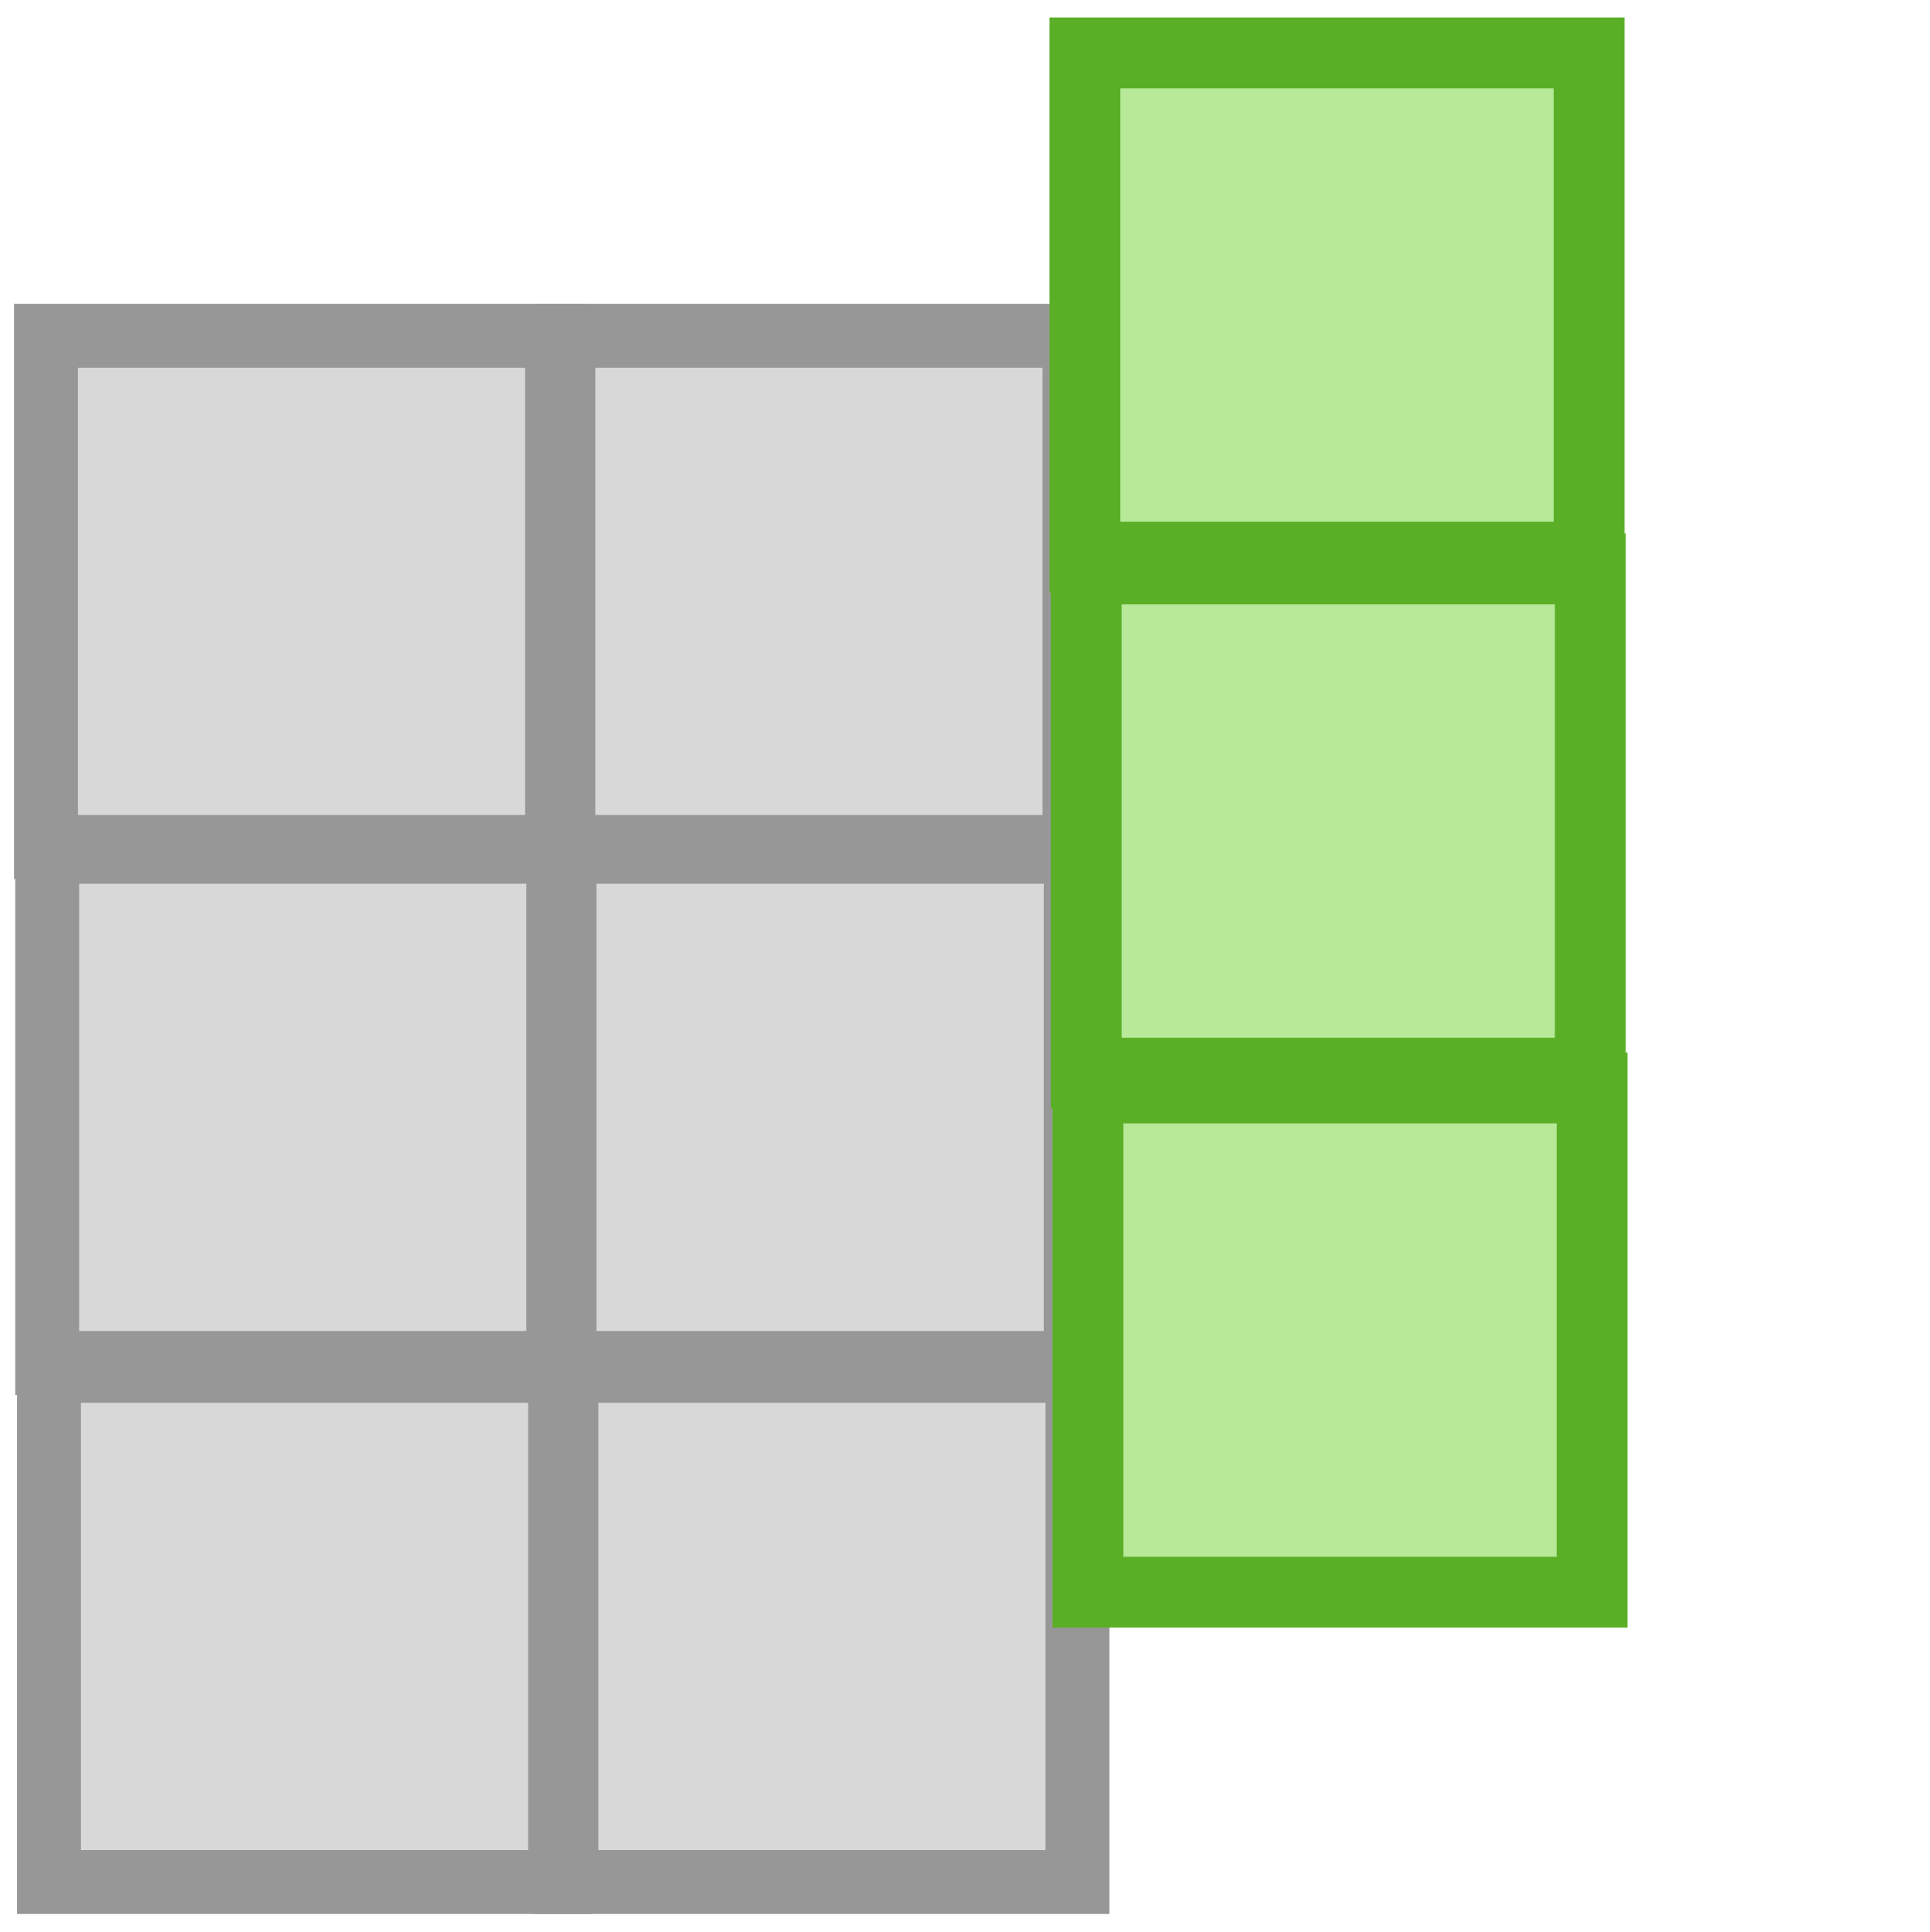
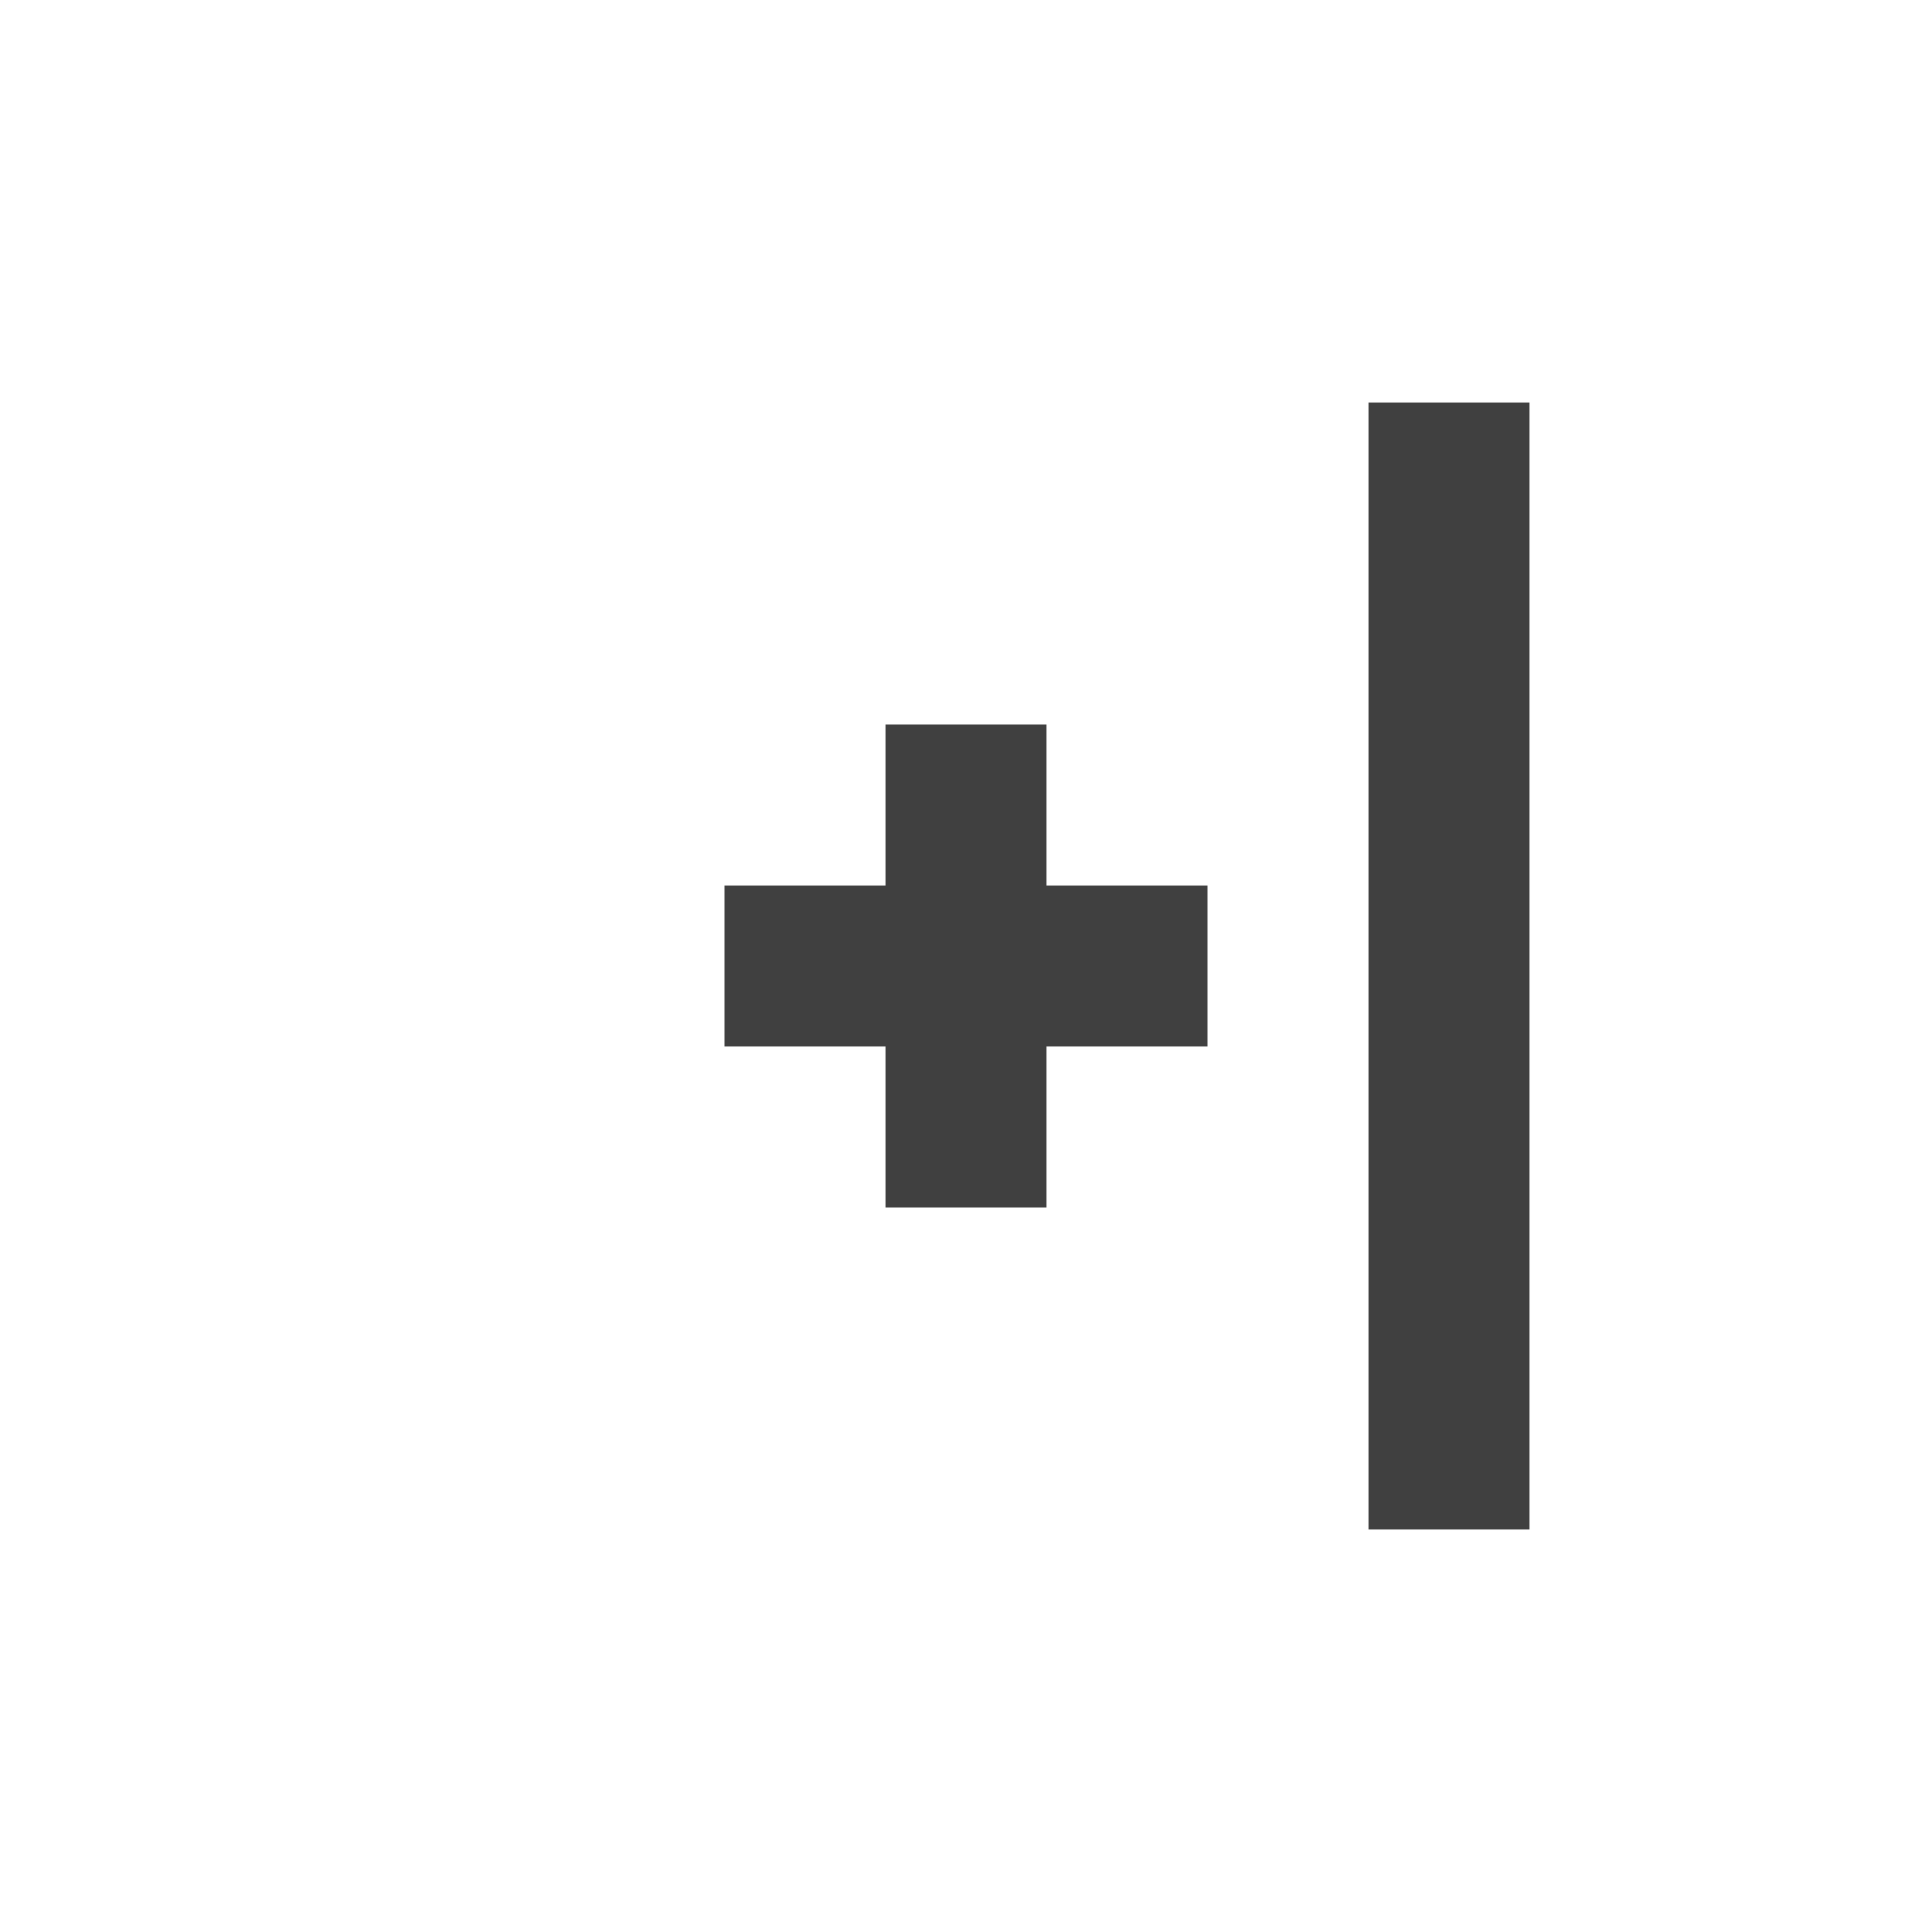
- <svg xmlns="http://www.w3.org/2000/svg" width="26.844" height="26.875" viewBox="0 0 26.844 26.875" version="1.1" id="svg2">
-   <defs id="defs8" />
-   <g id="g3809" transform="matrix(0,-1,1,0,-3.211334,30.18697)">
-     <g id="g2994" transform="matrix(1,0,0,1.000016,3.50318,3.507947)">
-       <rect style="color:#000000;fill:#d8d8d8;fill-opacity:1;fill-rule:evenodd;stroke:#979797;stroke-width:0.889;stroke-linecap:butt;stroke-linejoin:miter;stroke-miterlimit:4;stroke-opacity:1;stroke-dasharray:none;stroke-dashoffset:0;marker:none;visibility:visible;display:inline;overflow:visible;enable-background:accumulate" height="7.111" width="7.111" y="0.385" x="0.504" id="Rectangle-73" />
-       <rect style="color:#000000;fill:#d8d8d8;fill-opacity:1;fill-rule:evenodd;stroke:#979797;stroke-width:0.889;stroke-linecap:butt;stroke-linejoin:miter;stroke-miterlimit:4;stroke-opacity:1;stroke-dasharray:none;stroke-dashoffset:0;marker:none;visibility:visible;display:inline;overflow:visible;enable-background:accumulate" height="7.111" width="7.111" y="0.36" x="7.724" id="Rectangle-73-4" />
-       <rect style="color:#000000;fill:#d8d8d8;fill-opacity:1;fill-rule:evenodd;stroke:#979797;stroke-width:0.889;stroke-linecap:butt;stroke-linejoin:miter;stroke-miterlimit:4;stroke-opacity:1;stroke-dasharray:none;stroke-dashoffset:0;marker:none;visibility:visible;display:inline;overflow:visible;enable-background:accumulate" height="7.111" width="7.111" y="0.343" x="14.902" id="Rectangle-73-4-0" />
-       <rect style="color:#000000;fill:#d8d8d8;fill-opacity:1;fill-rule:evenodd;stroke:#979797;stroke-width:0.889;stroke-linecap:butt;stroke-linejoin:miter;stroke-miterlimit:4;stroke-opacity:1;stroke-dasharray:none;stroke-dashoffset:0;marker:none;visibility:visible;display:inline;overflow:visible;enable-background:accumulate" height="7.111" width="7.111" y="7.584" x="0.504" id="Rectangle-73-9" />
-       <rect style="color:#000000;fill:#d8d8d8;fill-opacity:1;fill-rule:evenodd;stroke:#979797;stroke-width:0.889;stroke-linecap:butt;stroke-linejoin:miter;stroke-miterlimit:4;stroke-opacity:1;stroke-dasharray:none;stroke-dashoffset:0;marker:none;visibility:visible;display:inline;overflow:visible;enable-background:accumulate" height="7.111" width="7.111" y="7.559" x="7.724" id="Rectangle-73-4-4" />
-       <rect style="color:#000000;fill:#d8d8d8;fill-opacity:1;fill-rule:evenodd;stroke:#979797;stroke-width:0.889;stroke-linecap:butt;stroke-linejoin:miter;stroke-miterlimit:4;stroke-opacity:1;stroke-dasharray:none;stroke-dashoffset:0;marker:none;visibility:visible;display:inline;overflow:visible;enable-background:accumulate" height="7.111" width="7.111" y="7.542" x="14.902" id="Rectangle-73-4-0-8" />
-       <g id="g2992" transform="translate(4.11061,0)">
-         <rect id="Rectangle-73-8" x="0.425" y="14.841" width="7.014" height="7.014" style="color:#000000;fill:#b7e999;fill-opacity:1;fill-rule:evenodd;stroke:#5aaf27;stroke-width:0.986;stroke-linecap:butt;stroke-linejoin:miter;stroke-miterlimit:4;stroke-opacity:1;stroke-dasharray:none;stroke-dashoffset:0;marker:none;visibility:visible;display:inline;overflow:visible;enable-background:accumulate" />
-         <rect id="Rectangle-73-4-2" x="7.645" y="14.816" width="7.014" height="7.014" style="color:#000000;fill:#b7e999;fill-opacity:1;fill-rule:evenodd;stroke:#5aaf27;stroke-width:0.986;stroke-linecap:butt;stroke-linejoin:miter;stroke-miterlimit:4;stroke-opacity:1;stroke-dasharray:none;stroke-dashoffset:0;marker:none;visibility:visible;display:inline;overflow:visible;enable-background:accumulate" />
-         <rect id="Rectangle-73-4-0-4" x="14.823" y="14.799" width="7.014" height="7.014" style="color:#000000;fill:#b7e999;fill-opacity:1;fill-rule:evenodd;stroke:#5aaf27;stroke-width:0.986;stroke-linecap:butt;stroke-linejoin:miter;stroke-miterlimit:4;stroke-opacity:1;stroke-dasharray:none;stroke-dashoffset:0;marker:none;visibility:visible;display:inline;overflow:visible;enable-background:accumulate" />
-       </g>
-     </g>
+ <svg xmlns="http://www.w3.org/2000/svg" width="24" height="24" viewBox="0 0 24 24">
+   <g id="insert-column-after" opacity=".75">
+     <path d="m 13,9 -2,0 0,2 -2,0 0,2 2,0 0,2 2,0 0,-2 2,0 0,-2 -2,0 z" id="plus" />
+     <path d="m 17,5 2,0 0,14 -2,0 z" id="column" />
  </g>
-   <rect style="color:#000000;fill:none;stroke:none;stroke-width:0.104;stroke-opacity:1;marker:none;visibility:visible;display:inline;overflow:visible;enable-background:accumulate" id="rect3006" width="26.749" height="26.75" x="0.049" y="-26.813" transform="scale(1,-1)" />
</svg>
